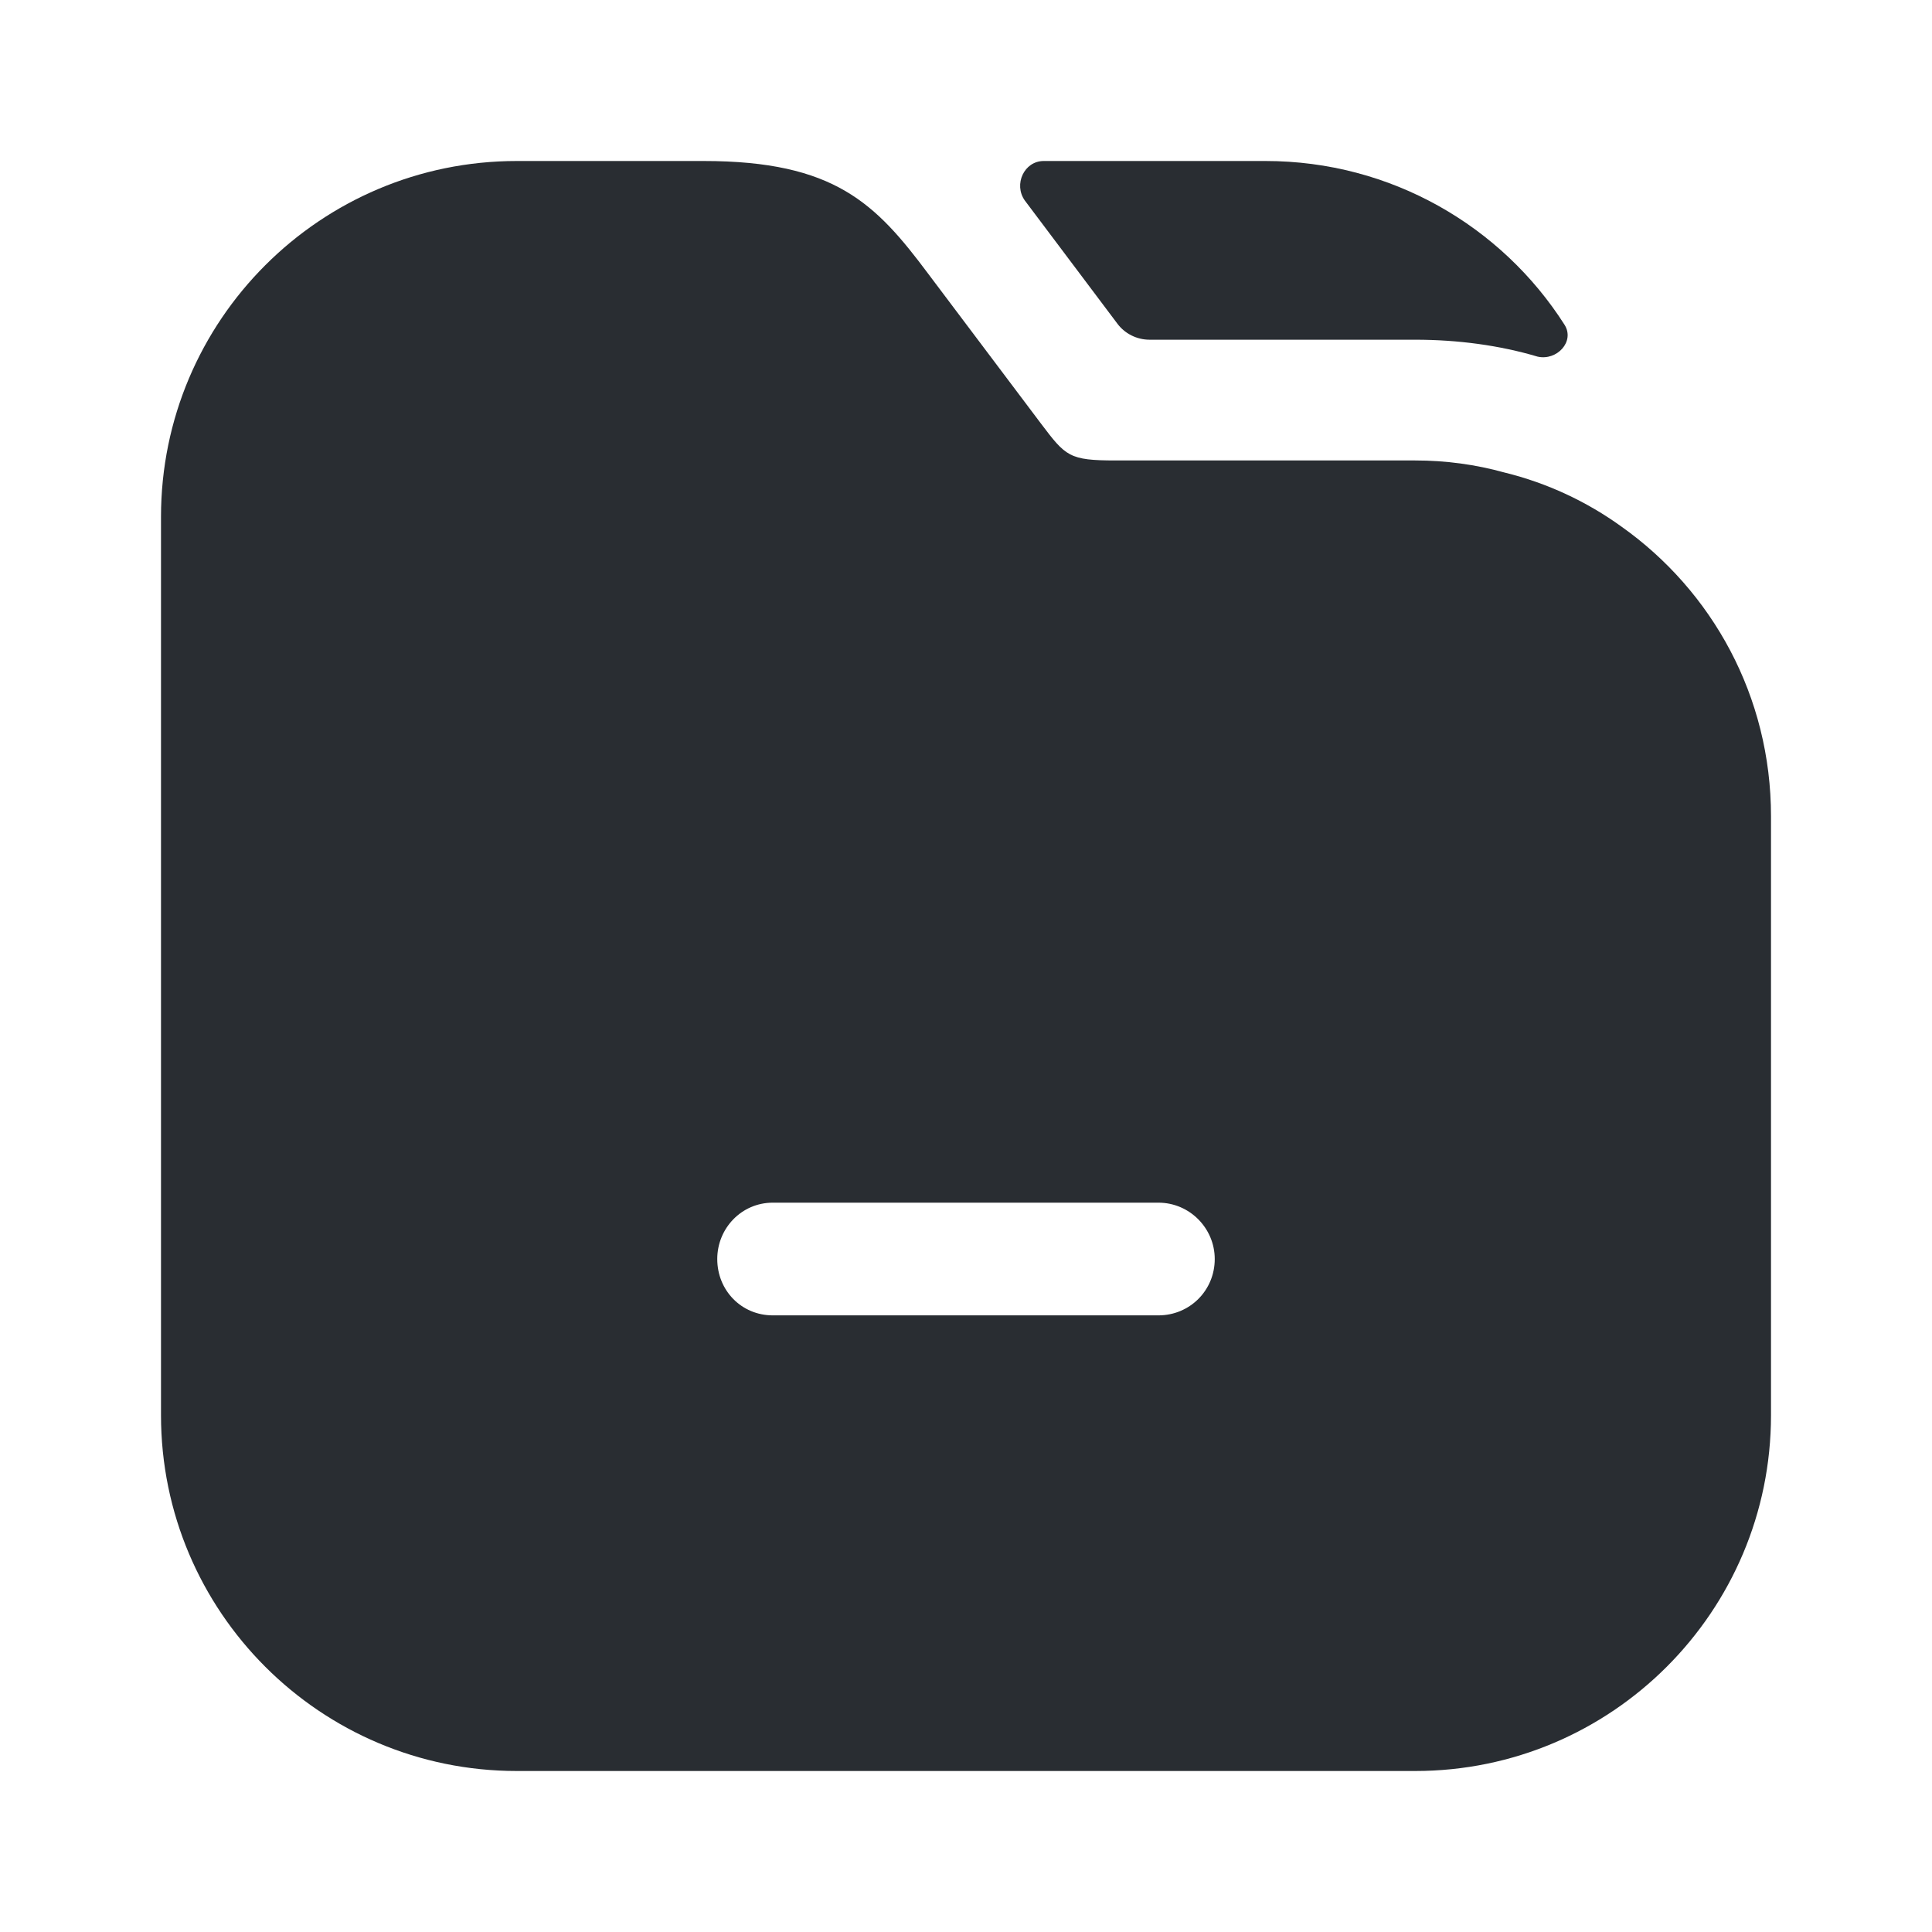
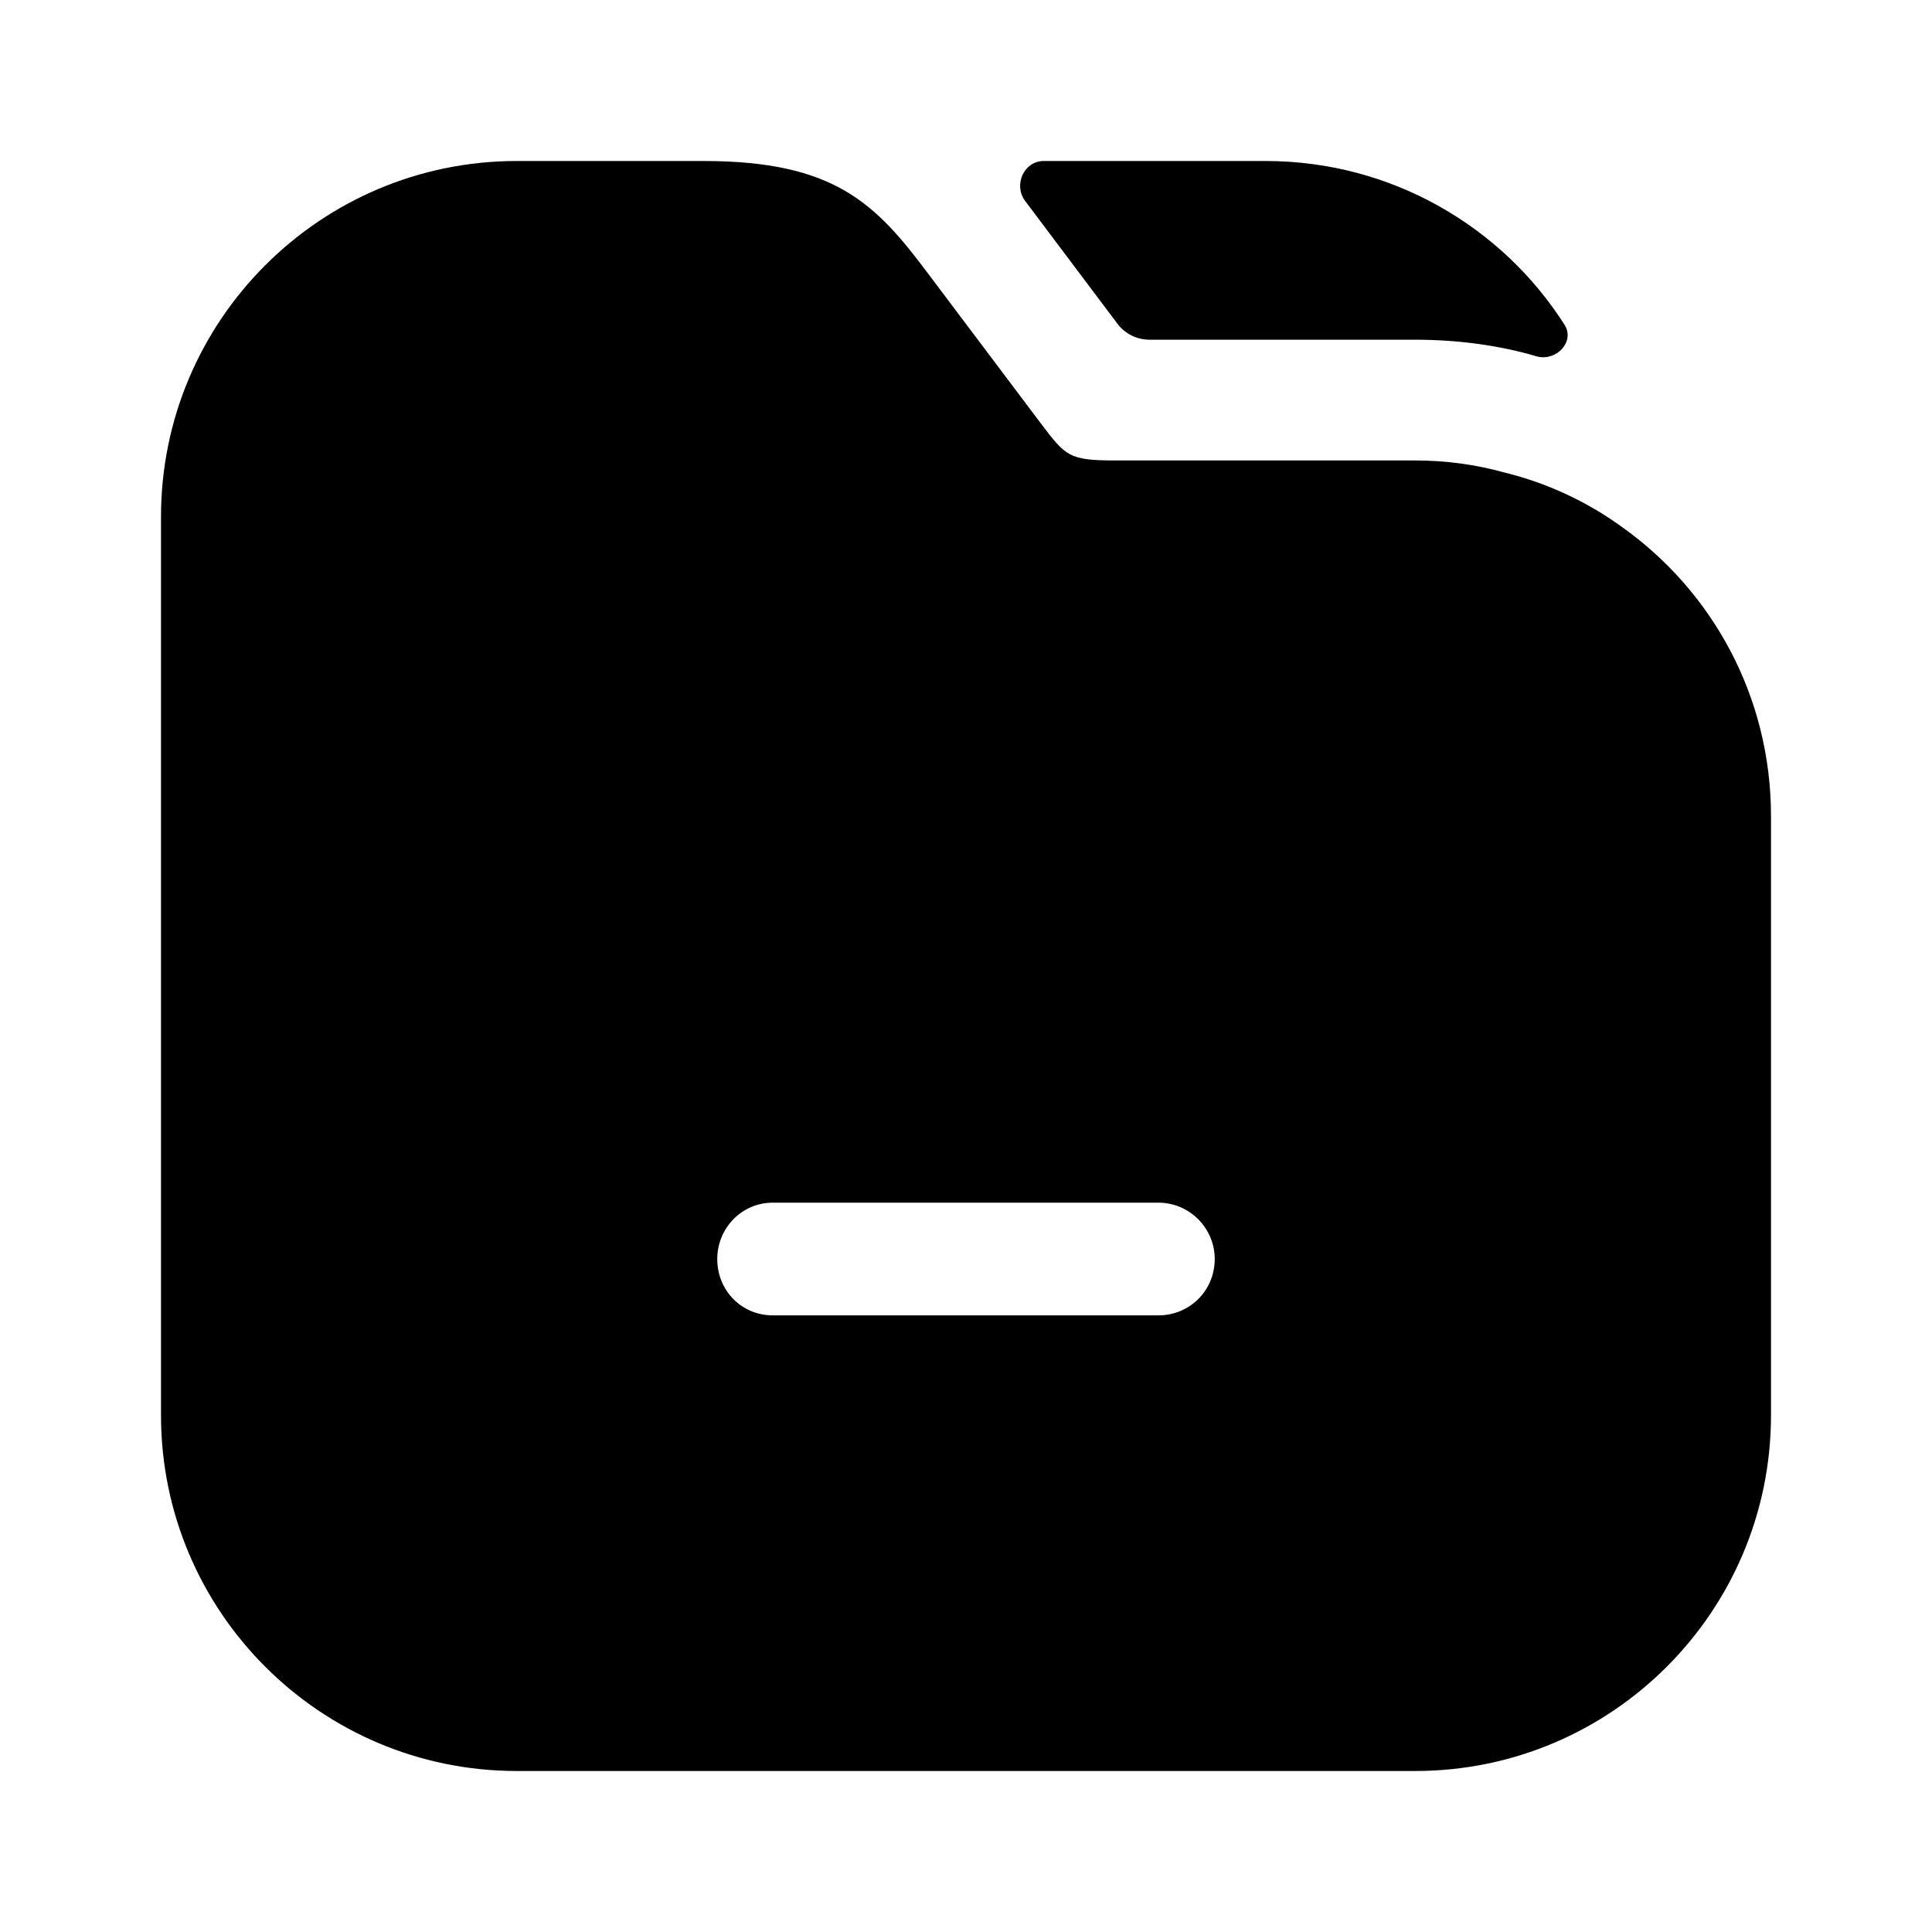
- <svg xmlns="http://www.w3.org/2000/svg" width="24" height="24" viewBox="0 0 24 24" fill="none">
-   <path d="M19.435 4.034C19.567 4.242 19.34 4.485 19.1 4.43C18.63 4.29 18.11 4.22 17.58 4.22H14.28C14.123 4.22 13.974 4.146 13.88 4.02L12.73 2.49C12.589 2.29 12.722 2 12.966 2H15.72C17.281 2 18.656 2.811 19.435 4.034Z" fill="#292D32" />
-   <path d="M20.14 6.54C19.71 6.23 19.22 6 18.69 5.87C18.33 5.77 17.96 5.72 17.58 5.72H13.86C13.28 5.72 13.24 5.67 12.93 5.26L11.53 3.4C10.88 2.53 10.37 2 8.74 2H6.42C3.98 2 2 3.98 2 6.42V17.58C2 20.02 3.98 22 6.42 22H17.58C20.02 22 22 20.02 22 17.58V10.14C22 8.65 21.27 7.34 20.14 6.54ZM14.39 16.34H9.6C9.21 16.34 8.91 16.03 8.91 15.64C8.91 15.26 9.21 14.94 9.6 14.94H14.39C14.78 14.94 15.09 15.26 15.09 15.64C15.09 16.03 14.78 16.34 14.39 16.34Z" fill="#292D32" />
+ <svg xmlns="http://www.w3.org/2000/svg" viewBox="0 0 24 24">
+   <path d="M19.435 4.034C19.567 4.242 19.34 4.485 19.1 4.43C18.63 4.29 18.11 4.22 17.58 4.22H14.28C14.123 4.22 13.974 4.146 13.88 4.02L12.73 2.49C12.589 2.29 12.722 2 12.966 2H15.72C17.281 2 18.656 2.811 19.435 4.034Z" fill="currentColor" />
+   <path d="M20.14 6.54C19.71 6.23 19.22 6 18.69 5.87C18.33 5.77 17.96 5.72 17.58 5.72H13.86C13.28 5.72 13.24 5.67 12.93 5.26L11.53 3.4C10.88 2.53 10.37 2 8.74 2H6.42C3.98 2 2 3.98 2 6.42V17.58C2 20.02 3.98 22 6.42 22H17.58C20.02 22 22 20.02 22 17.58V10.14C22 8.65 21.27 7.34 20.14 6.54ZM14.39 16.34H9.6C9.21 16.34 8.91 16.03 8.91 15.64C8.91 15.26 9.21 14.94 9.6 14.94H14.39C14.78 14.94 15.09 15.26 15.09 15.64C15.09 16.03 14.78 16.34 14.39 16.34Z" fill="currentColor" />
</svg>
